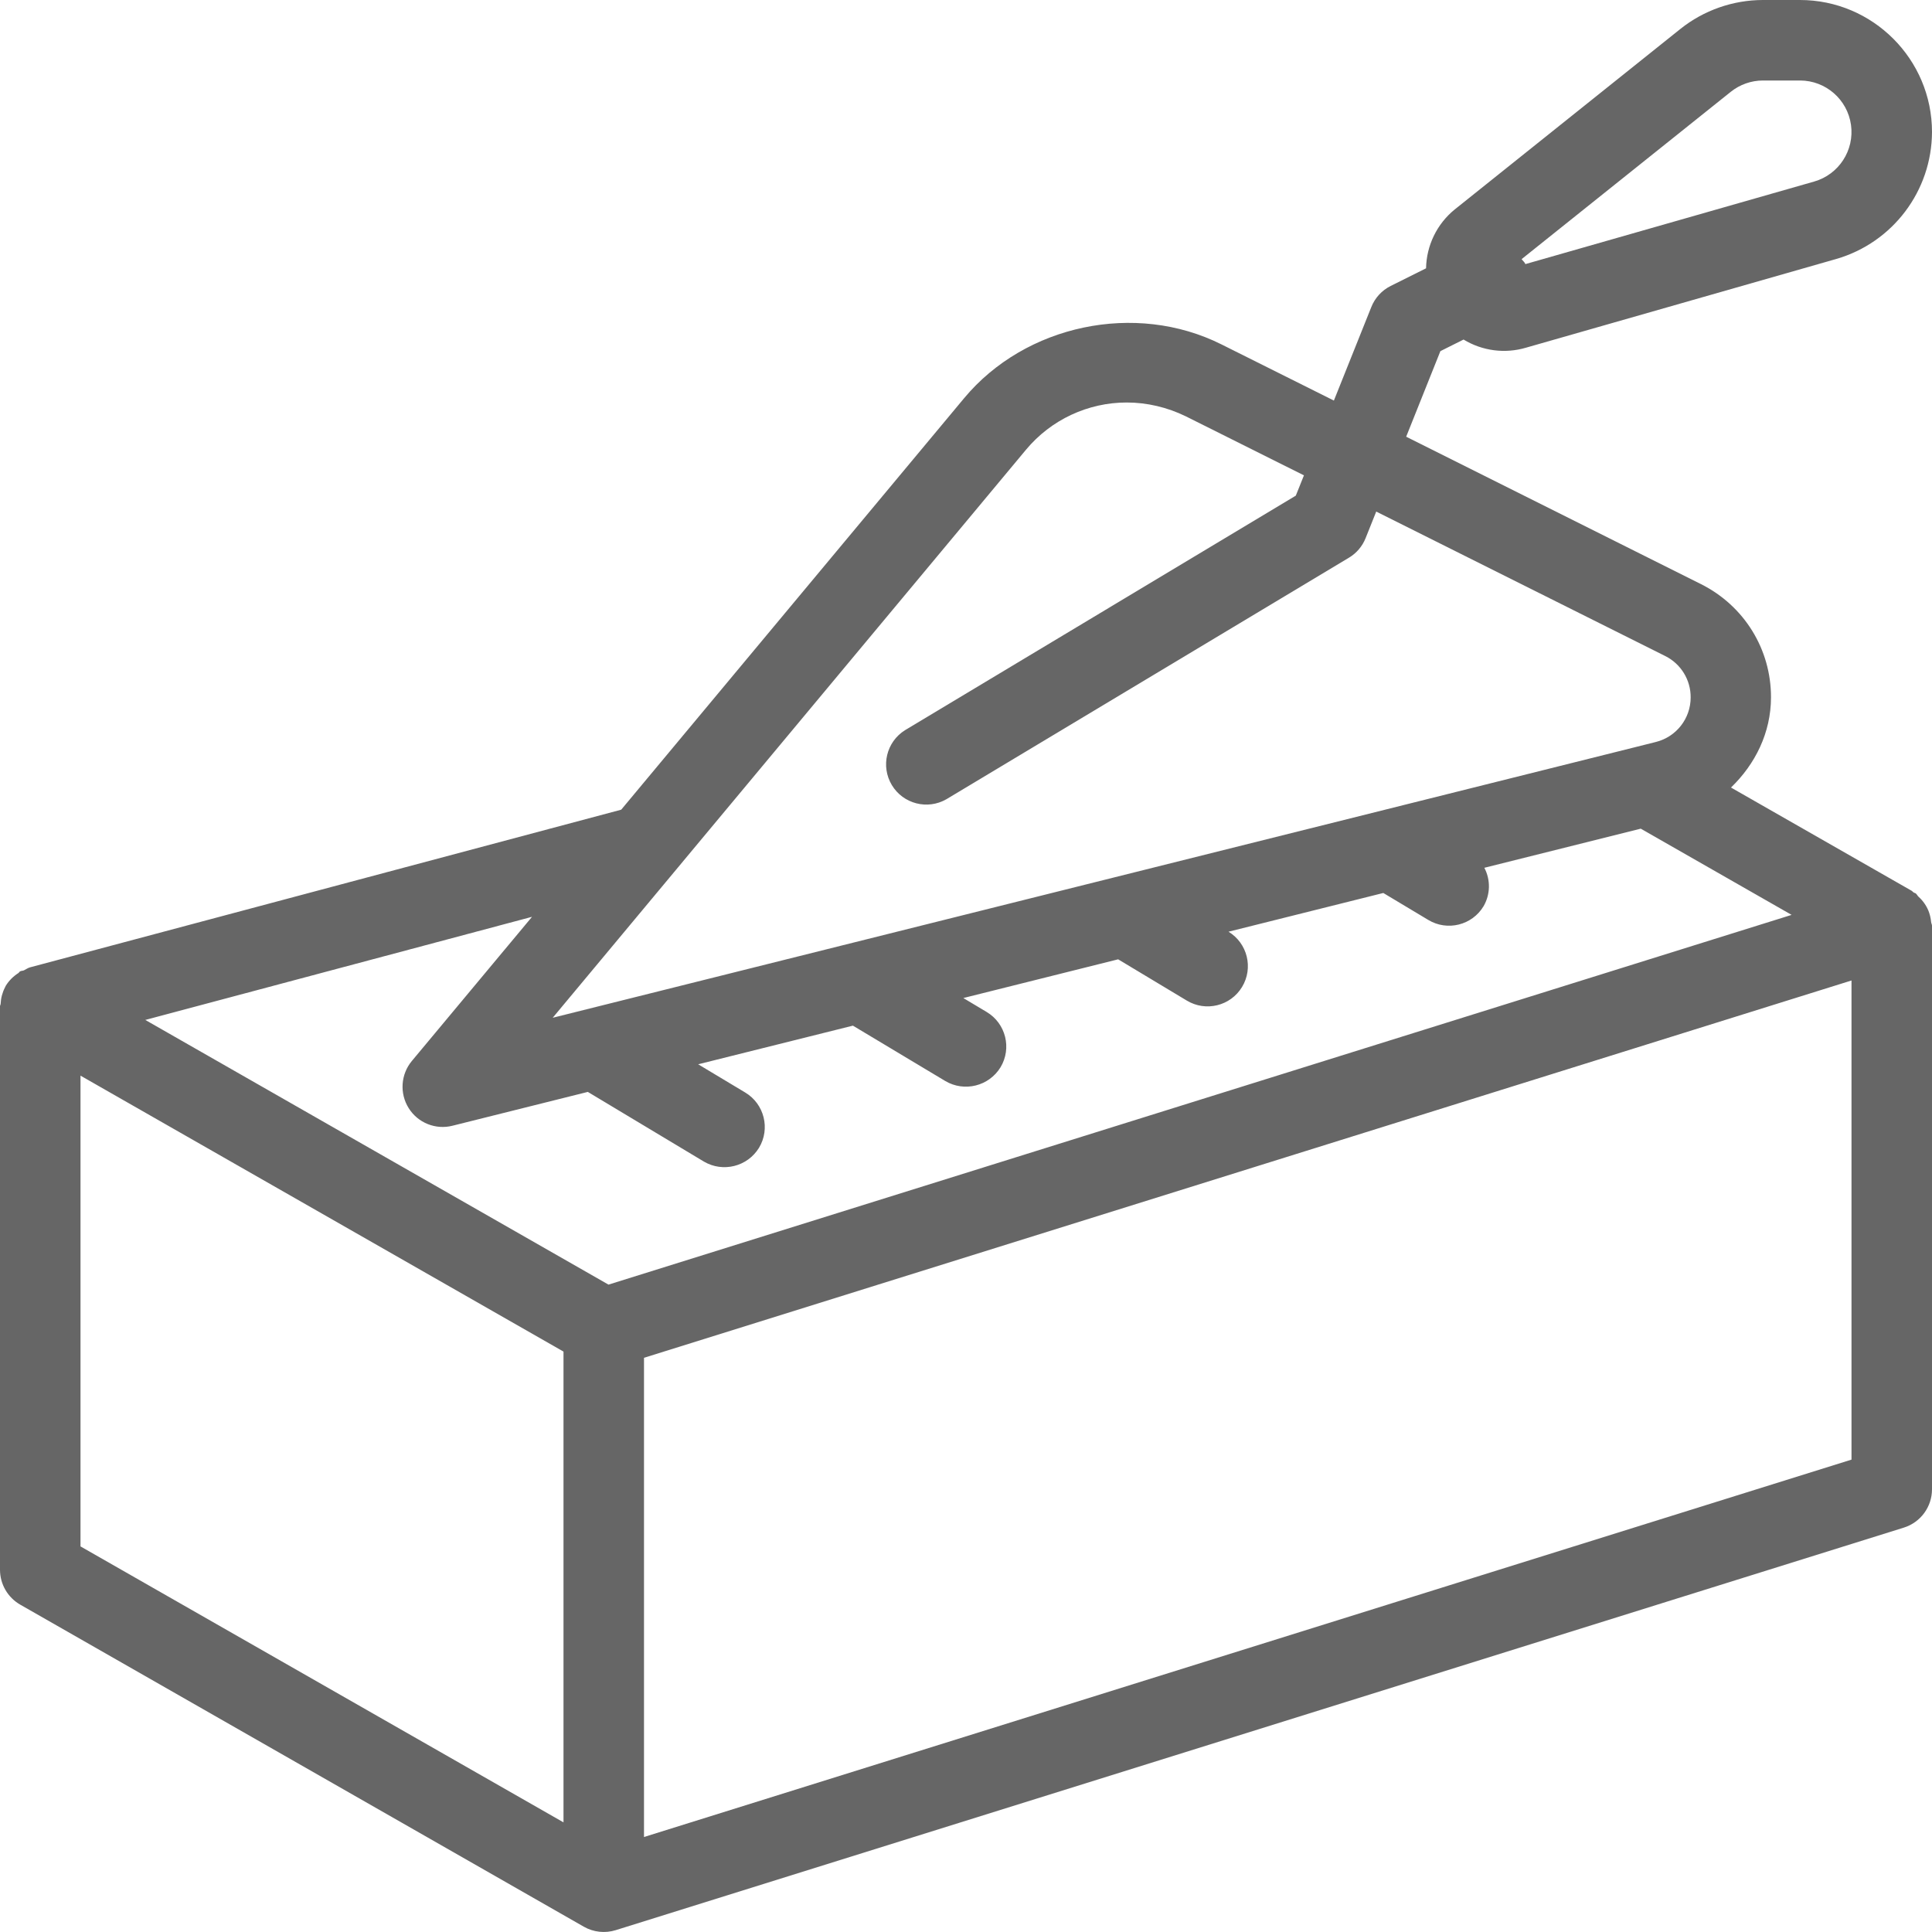
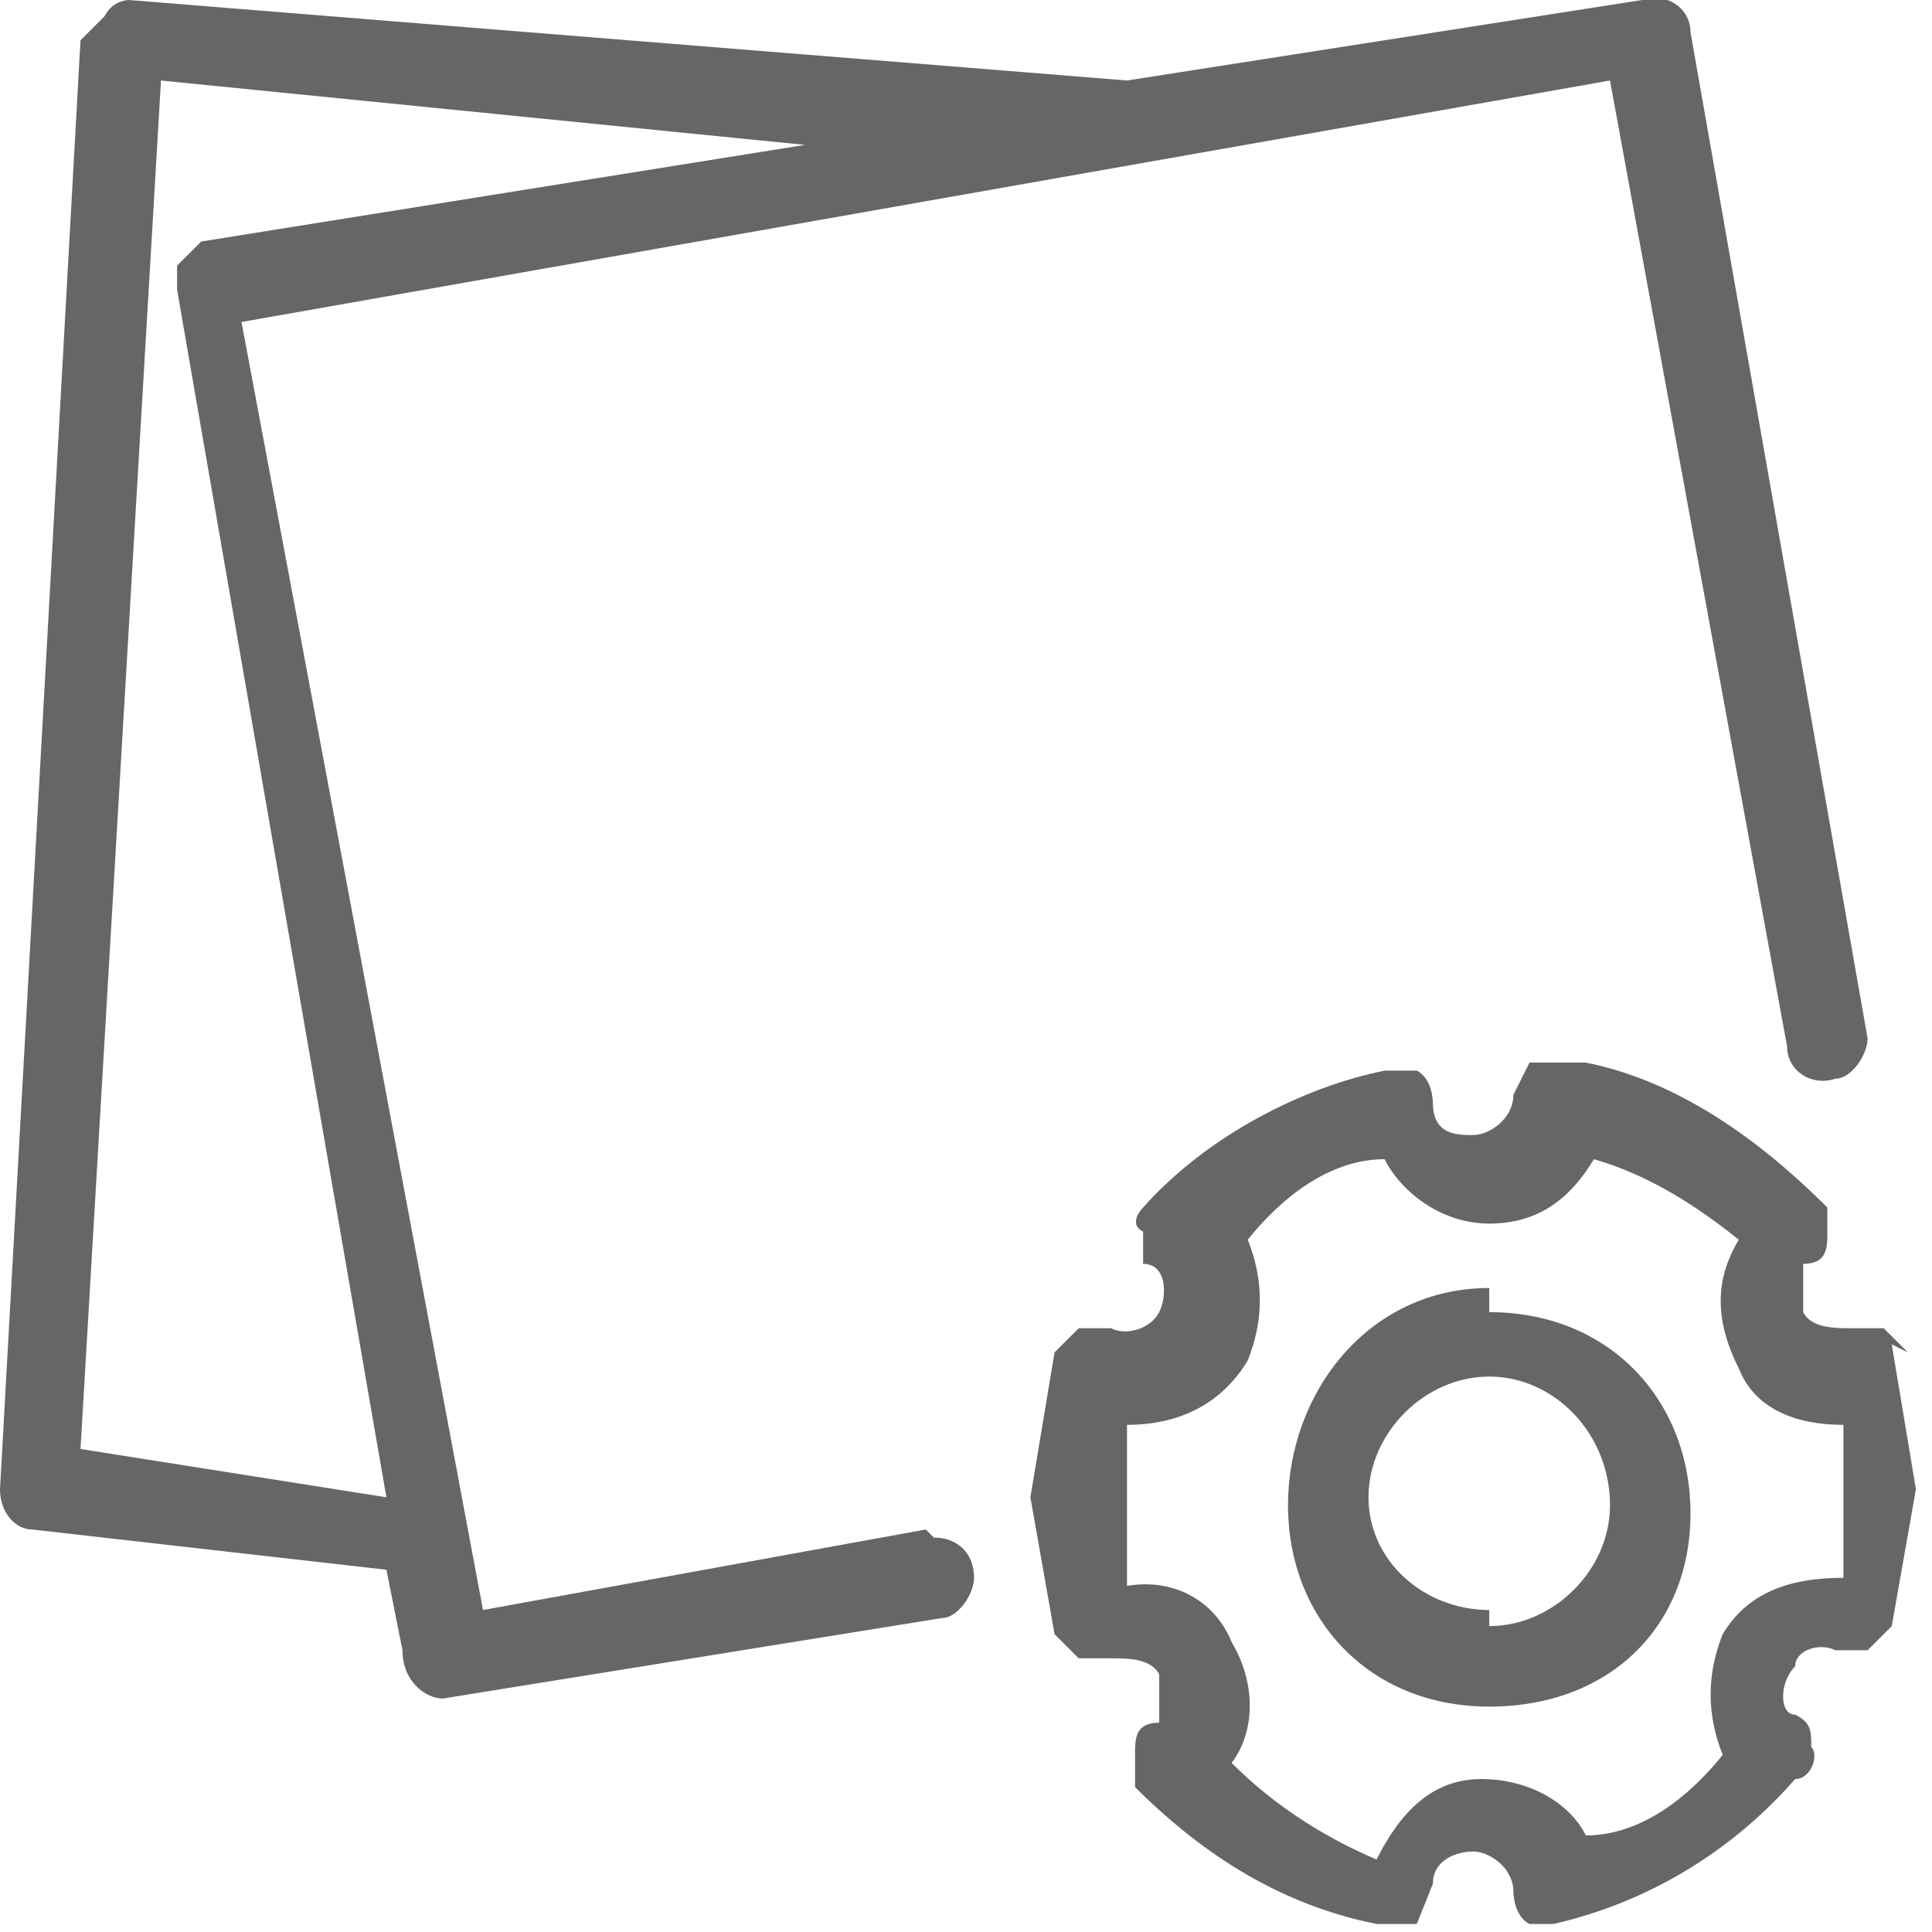
<svg xmlns="http://www.w3.org/2000/svg" viewBox="0 0 24 24">
-   <path d="M23.956 11.314a.478.478 0 0 0-.124-.175c-.014-.013-.02-.031-.036-.042-.007-.005-.017-.005-.024-.01-.009-.006-.014-.015-.024-.021l-2.245-1.283c.3-.289.497-.68.497-1.122 0-.597-.333-1.135-.868-1.404l-3.664-1.832.425-1.063.288-.144a.965.965 0 0 0 .776.101l3.854-1.102A1.648 1.648 0 0 0 24 1.64C24 .736 23.264 0 22.36 0h-.46c-.372 0-.736.128-1.025.359l-2.804 2.243a.965.965 0 0 0-.356.731l-.439.219a.498.498 0 0 0-.241.262l-.465 1.162-1.397-.698c-1.067-.534-2.435-.245-3.196.668l-4.26 5.112-7.345 1.959c-.028.008-.049.025-.075.037-.015.007-.033.004-.048.013-.009.005-.013.016-.021.021a.497.497 0 0 0-.156.157l-.01.021a.486.486 0 0 0-.054.203c0 .011-.008.02-.008.031v7a.5.5 0 0 0 .252.434l7 4a.5.5 0 0 0 .397.043l16-5A.499.499 0 0 0 24 18.5v-7c0-.017-.01-.031-.011-.048a.506.506 0 0 0-.033-.138zM21.501 1.14A.64.64 0 0 1 21.9 1h.461a.64.64 0 0 1 .176 1.255l-3.589 1.026-.001-.005c-.011-.023-.031-.037-.045-.057l2.599-2.079zm-8.755 4.446A1.628 1.628 0 0 1 13.998 5c.251 0 .503.06.731.171l1.469.734-.101.252-4.855 2.914a.5.5 0 0 0 .515.857l5-3a.497.497 0 0 0 .207-.243l.132-.33 3.591 1.795a.57.57 0 0 1 .315.514.57.57 0 0 1-.432.553l-.243.061-.004.001-13.457 3.364 5.88-7.057zm-7.669 8.18a.498.498 0 0 0 .545.218l1.68-.42 1.441.865a.504.504 0 0 0 .686-.171.5.5 0 0 0-.171-.686l-.585-.351 1.922-.48 1.148.688a.504.504 0 0 0 .686-.171.5.5 0 0 0-.171-.686l-.291-.174 1.923-.481.852.512a.5.5 0 0 0 .519-.855l1.923-.481.559.335a.5.5 0 0 0 .686-.17.493.493 0 0 0 .01-.478l1.943-.486 1.874 1.071-14.697 4.593-5.754-3.288 4.804-1.281-1.493 1.791a.501.501 0 0 0-.039.586zM7 22.638L1 19.21v-5.848l6 3.428v5.848zm16-4.506L8 22.82v-5.953l15-4.687v5.952z" fill-rule="nonzero" fill="#666" />
+   <path d="M23.7 16.8l-.3-.3H23c-.2 0-.5 0-.6-.2v-.6c.3 0 .3-.2.3-.4V15c-1-1-2-1.6-3-1.8H19l-.2.4c0 .3-.3.5-.5.5s-.5 0-.5-.4c0 0 0-.3-.2-.4h-.4c-1 .2-2.2.8-3 1.7 0 0-.2.2 0 .3v.4c.3 0 .3.4.2.6s-.4.3-.6.2h-.4l-.3.3-.3 1.8.3 1.7.3.3h.4c.2 0 .5 0 .6.2v.6c-.3 0-.3.2-.3.4v.4c1 1 2 1.5 3 1.7h.5l.2-.5c0-.3.3-.4.5-.4s.5.2.5.5c0 0 0 .3.2.4h.3c1.3-.3 2.3-1 3-1.8.2 0 .3-.3.2-.4 0-.2 0-.3-.2-.4-.2 0-.2-.4 0-.6 0-.2.3-.3.5-.2h.4l.3-.3.3-1.7-.3-1.8zm-.8 2.8c-.7 0-1.2.2-1.5.7-.2.5-.2 1 0 1.5-.4.5-1 1-1.7 1-.2-.4-.7-.7-1.3-.7s-1 .4-1.3 1c-.7-.3-1.3-.7-1.8-1.2.3-.4.3-1 0-1.5-.2-.5-.7-.8-1.3-.7v-1-1c.7 0 1.2-.3 1.5-.8.2-.5.2-1 0-1.5.4-.5 1-1 1.7-1 .2.4.7.8 1.3.8s1-.3 1.3-.8c.7.2 1.3.6 1.8 1-.3.5-.3 1 0 1.6.2.5.7.7 1.3.7v2z" fill="#666" />
+   <path d="M18.5 16C17 16 16 17.3 16 18.7s1 2.5 2.5 2.5 2.5-1 2.5-2.4-1-2.5-2.5-2.5zm0 4c-.8 0-1.5-.6-1.5-1.4s.7-1.5 1.5-1.5 1.5.7 1.5 1.6c0 .8-.7 1.5-1.5 1.5z" fill="#666" />
+   <path d="M11.5 19L6 20 3 4l17-3 2.2 12c0 .3.3.5.6.4.2 0 .4-.3.4-.5L21 .4c0-.3-.3-.5-.6-.4L14 1 1.6 0s-.2 0-.3.2L1 .5l-1 18c0 .3.2.5.4.5l4.4.5.2 1c0 .4.3.6.5.6l6.2-1c.2 0 .4-.3.4-.5 0-.3-.2-.5-.5-.5zM1 18L2 1l8 .8L2.5 3l-.3.3v.3l2.6 15L1 18z" fill="#666" />
</svg>
